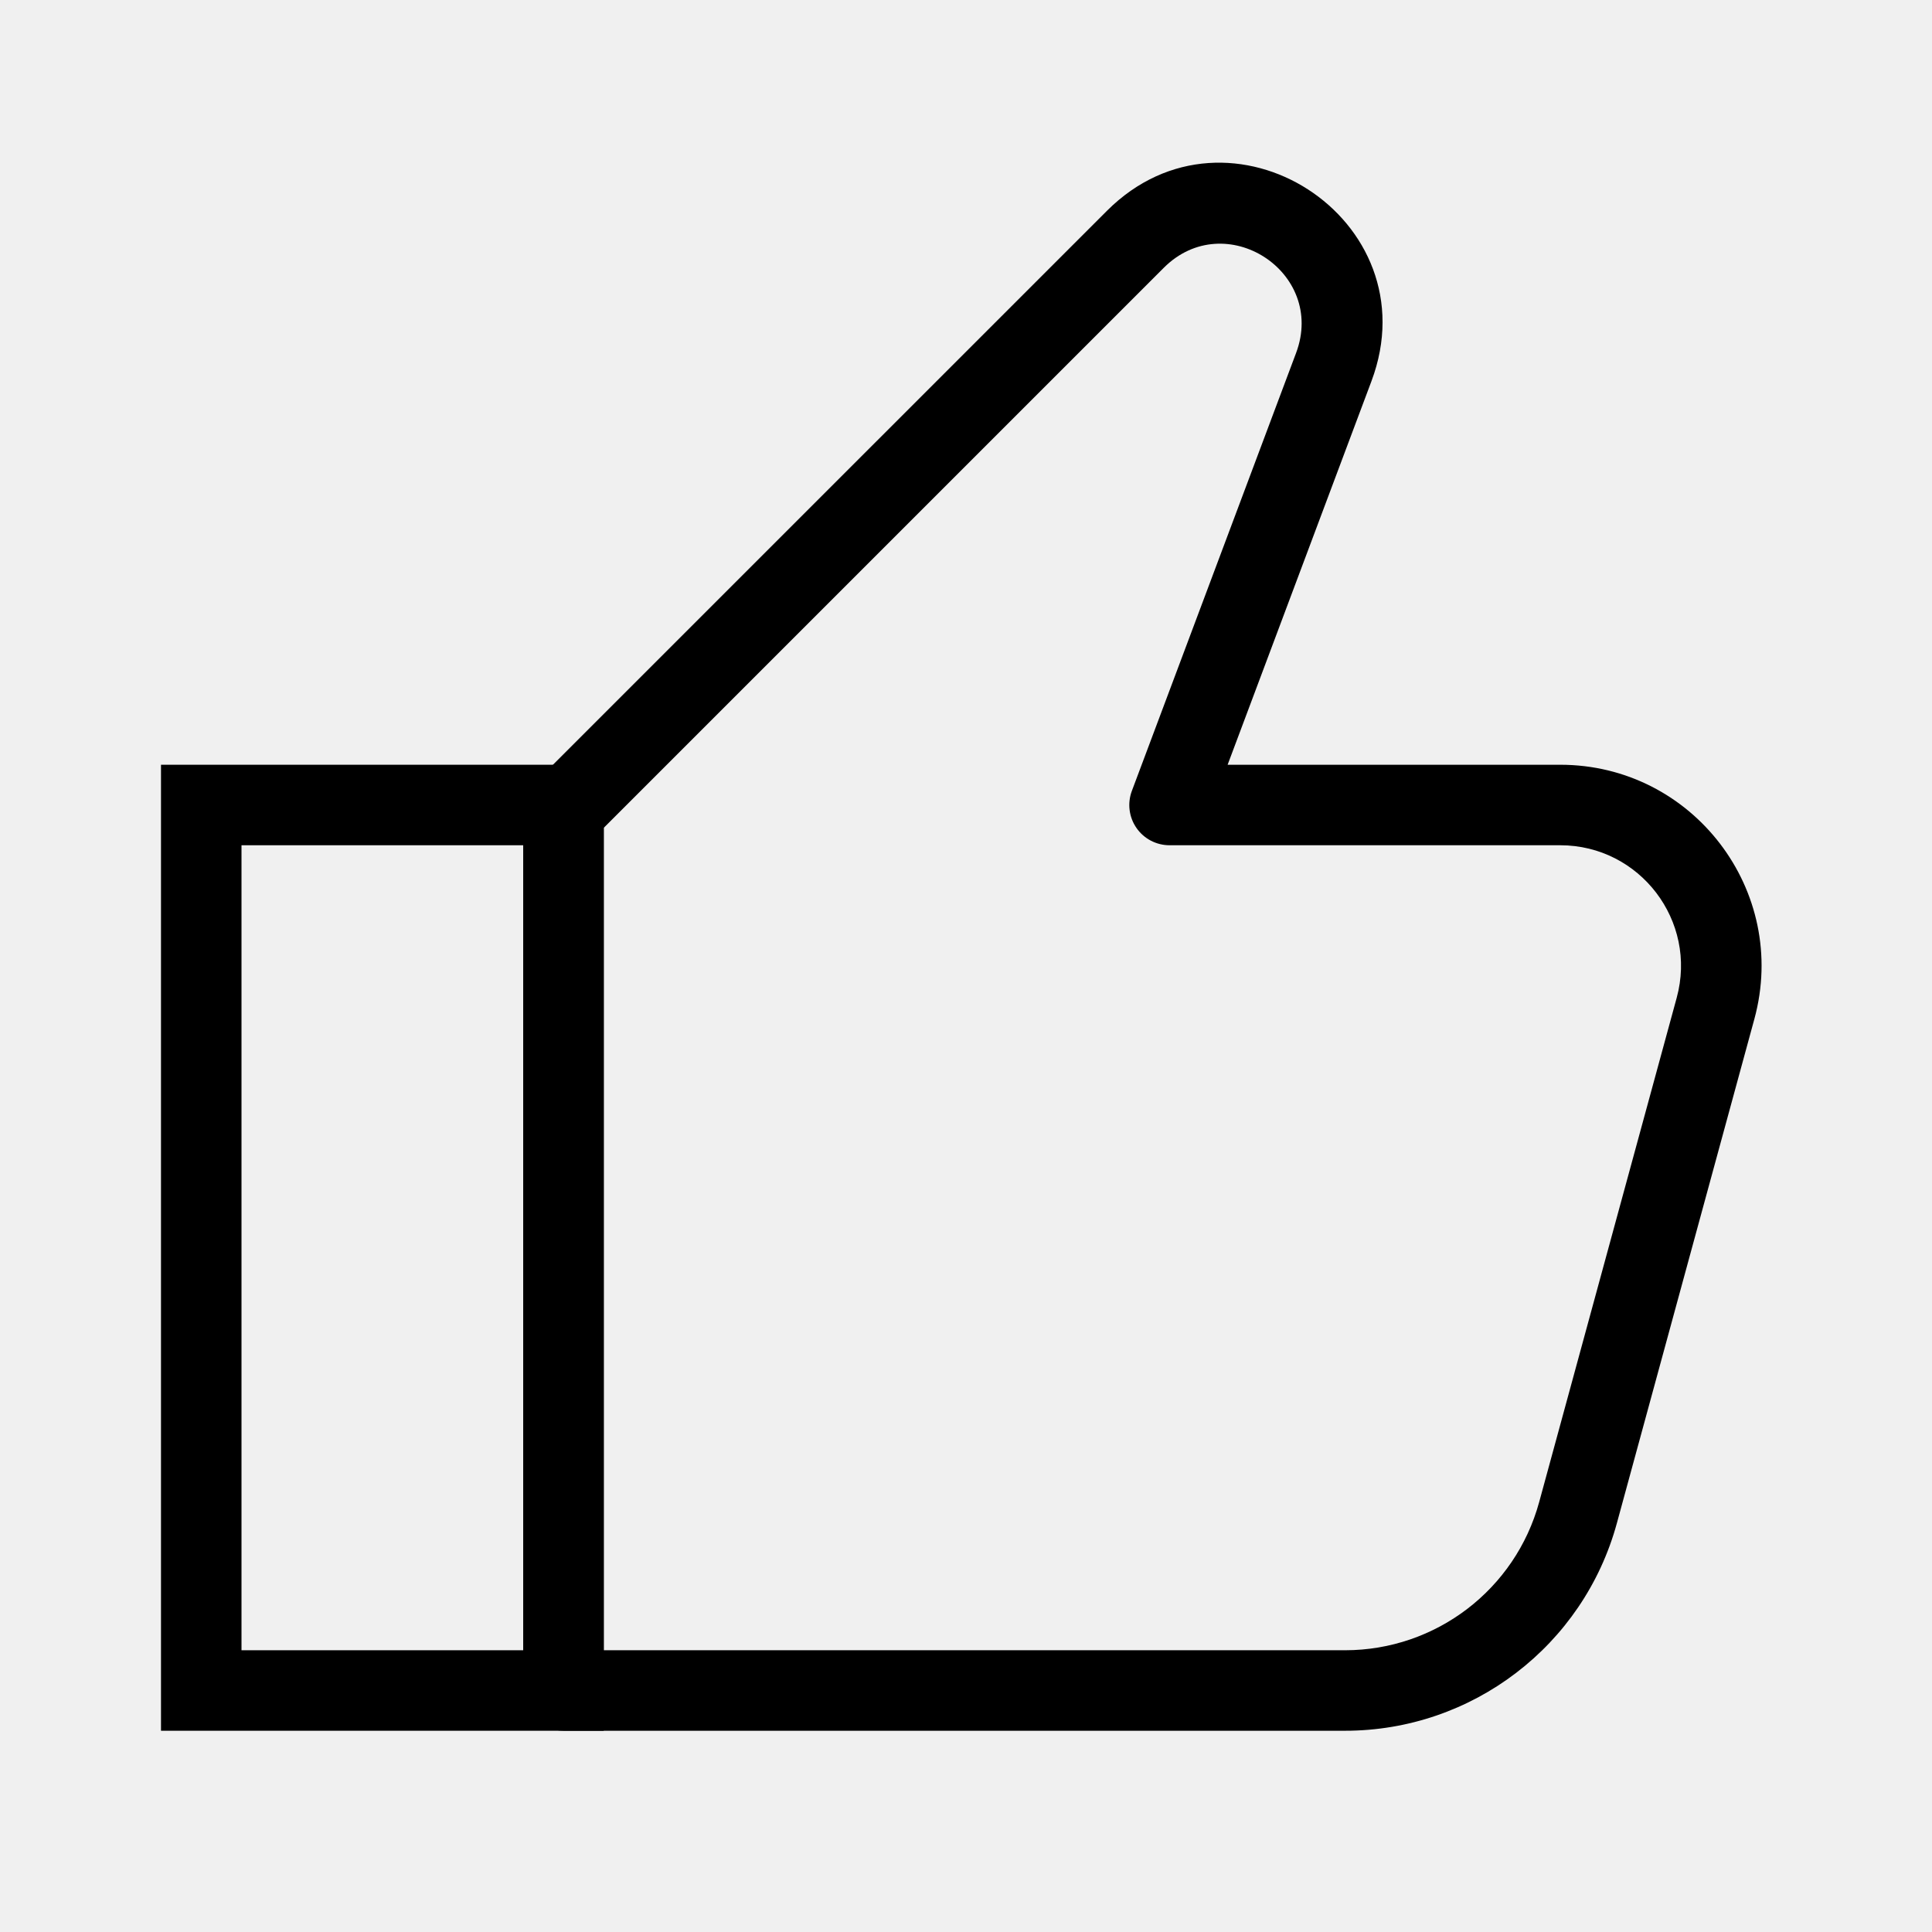
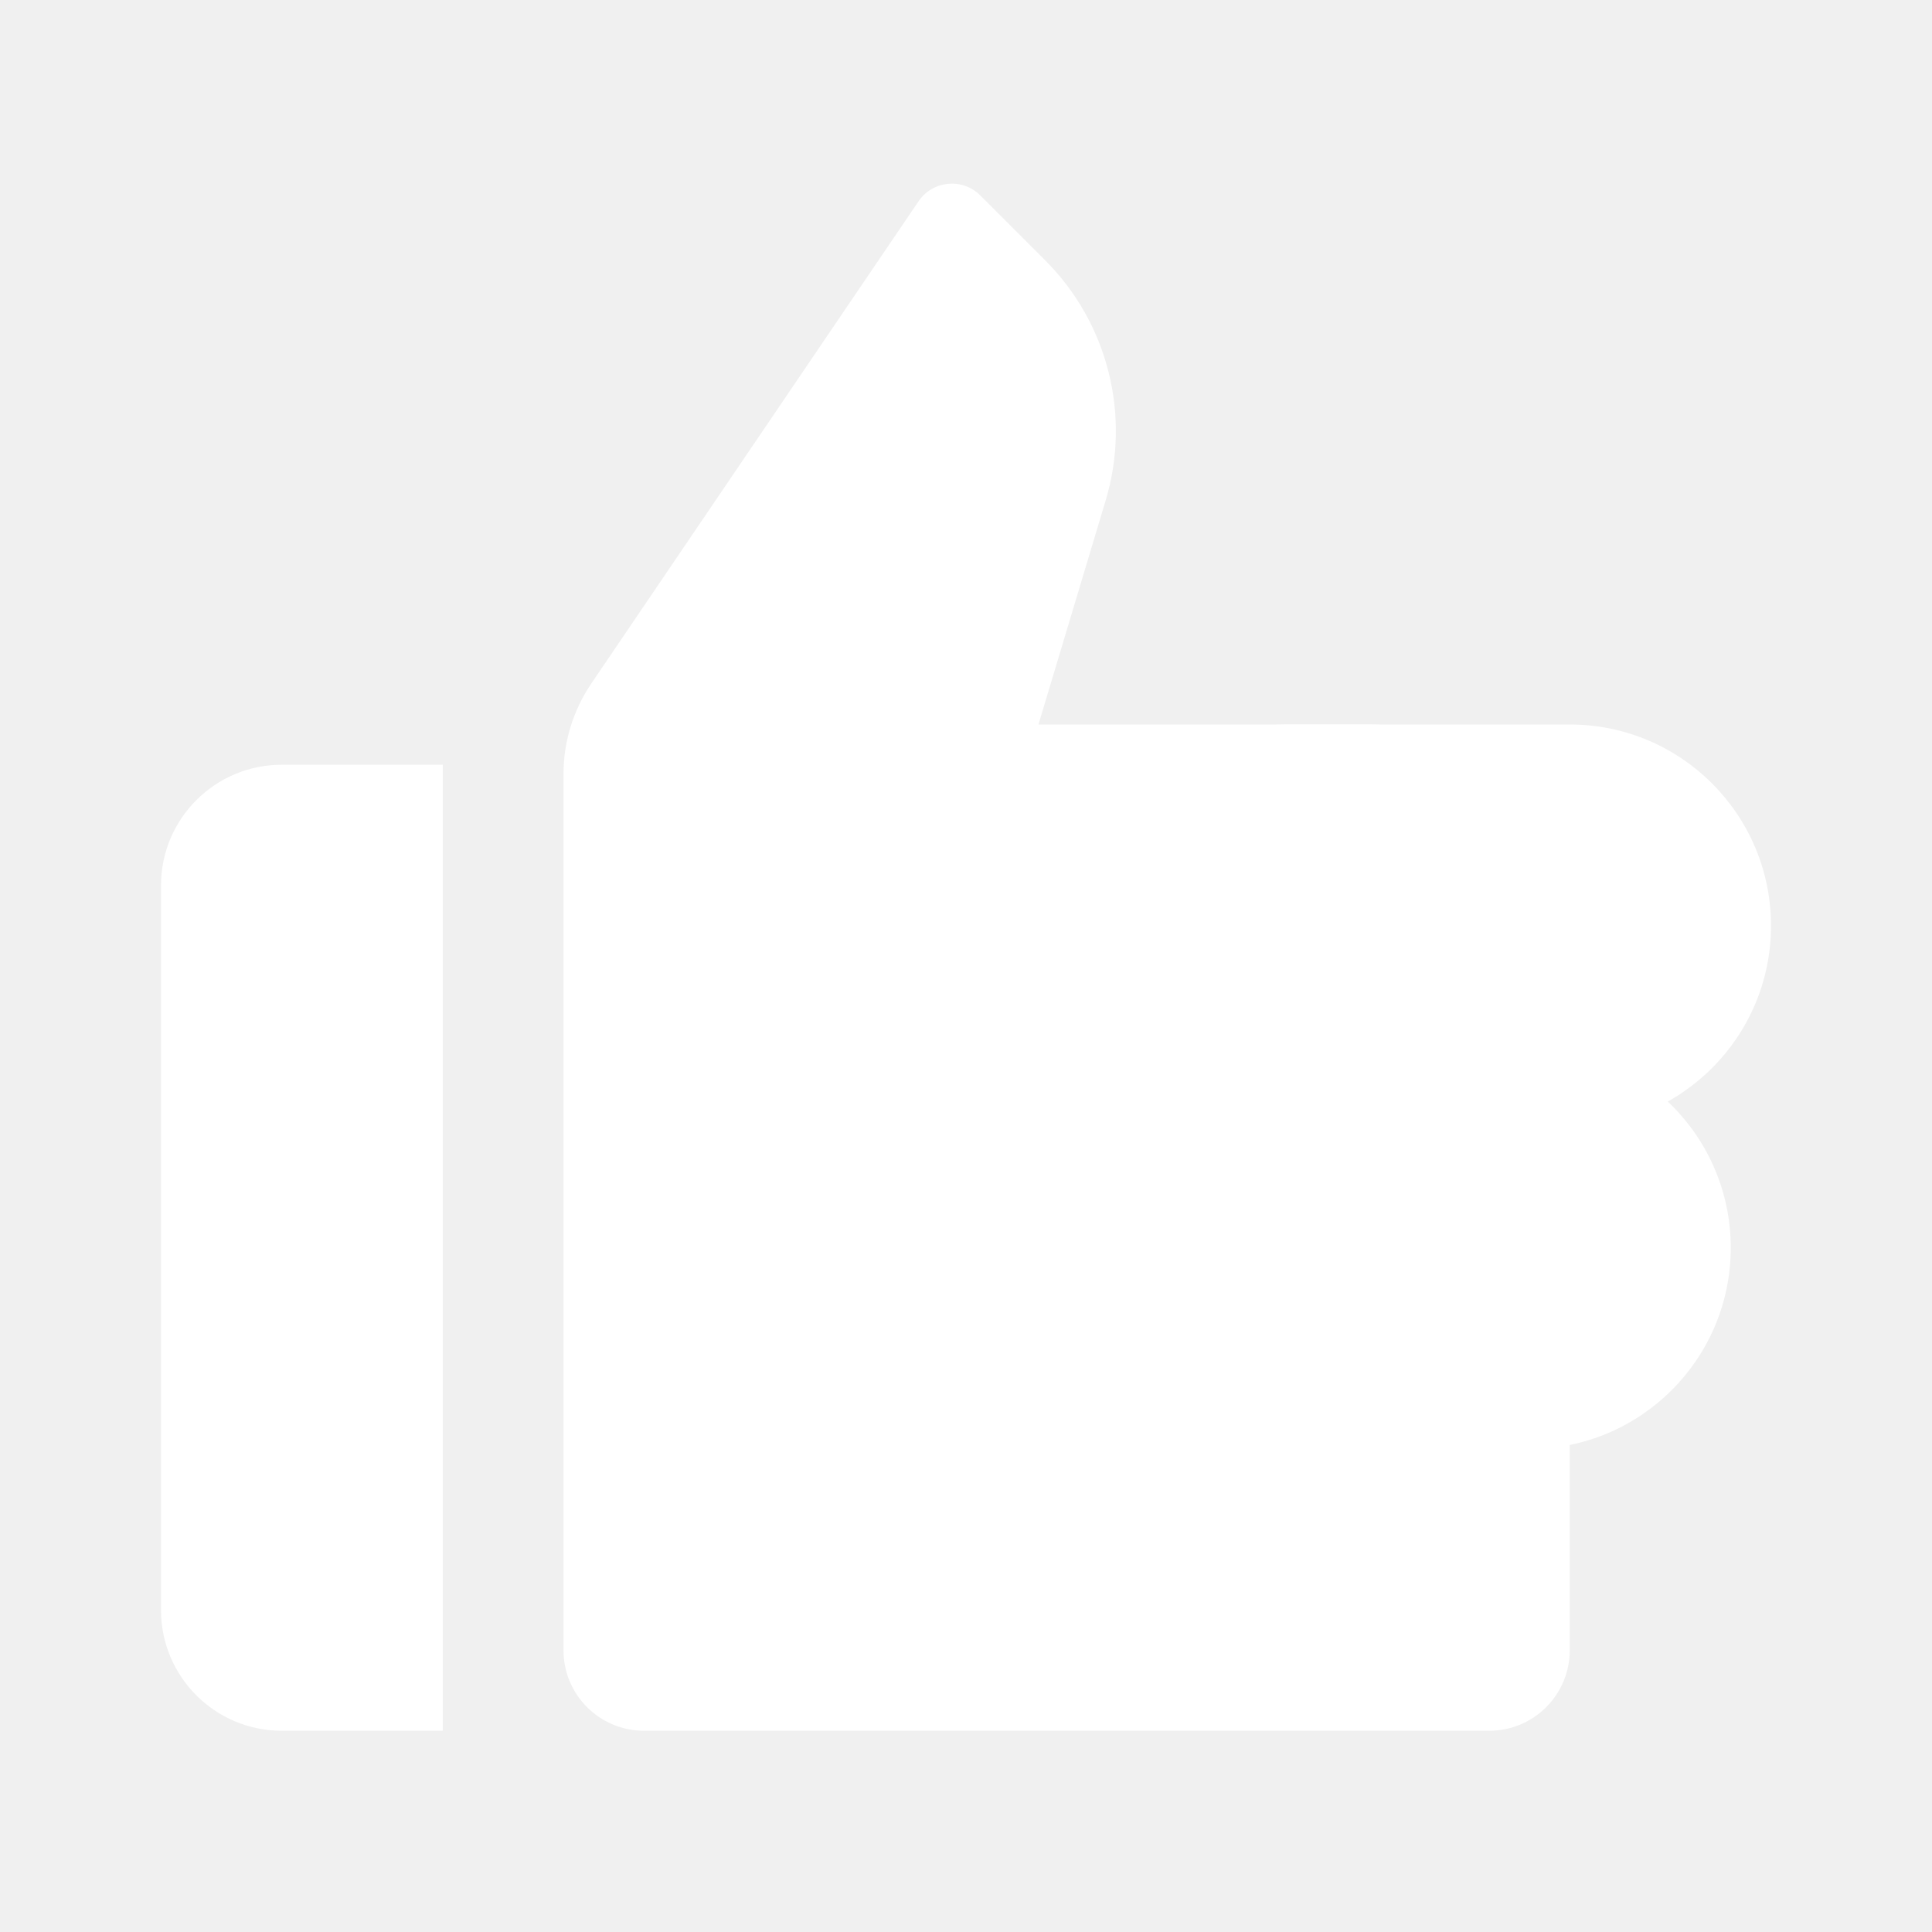
<svg xmlns="http://www.w3.org/2000/svg" width="48" height="48" viewBox="0 0 48 48" fill="none">
-   <path fill-rule="evenodd" clip-rule="evenodd" d="M4 19H15V43H4V19ZM6 21V41H13V21H6Z" fill="black" />
-   <path fill-rule="evenodd" clip-rule="evenodd" d="M32.201 8.769C32.956 6.755 30.435 5.132 28.914 6.653L15 20.567V41H33.417C35.672 41 37.648 39.491 38.241 37.316L41.657 24.79C42.178 22.881 40.741 21 38.763 21H29.057C28.729 21 28.422 20.84 28.235 20.57C28.048 20.3 28.006 19.956 28.121 19.649L32.201 8.769ZM13.688 19.05L27.5 5.239C30.541 2.197 35.584 5.444 34.073 9.471L30.5 19H38.763C42.06 19 44.454 22.135 43.587 25.316L40.171 37.842C39.34 40.888 36.574 43 33.417 43H14C13.448 43 13 42.553 13 42V20C13 19.557 13.289 19.181 13.688 19.05Z" fill="black" />
+   <path d="M11 19H7C5.343 19 4 20.343 4 22V40C4 41.657 5.343 43 7 43H11V19Z" fill="white" />
+   <path d="M27 23C27 20.239 29.239 18 32 18H39C41.761 18 44 20.239 44 23C44 25.761 41.761 28 39 28H32C29.239 28 27 25.761 27 23Z" fill="white" />
+   <path d="M26 31C26 28.239 28.239 26 31 26H38C40.761 26 43 28.239 43 31C43 33.761 40.761 36 38 36H31C28.239 36 26 33.761 26 31Z" fill="white" />
+   <path d="M14 19.229C14 18.428 14.241 17.646 14.69 16.983L22.821 5.001C23.173 4.482 23.912 4.412 24.355 4.855L25.966 6.466C27.527 8.027 28.105 10.319 27.47 12.433L25.8 18H34C36.761 18 39 20.239 39 23V41C39 42.105 38.105 43 37 43H16C14.895 43 14 42.105 14 41L14 19.229Z" fill="white" />
</svg>
